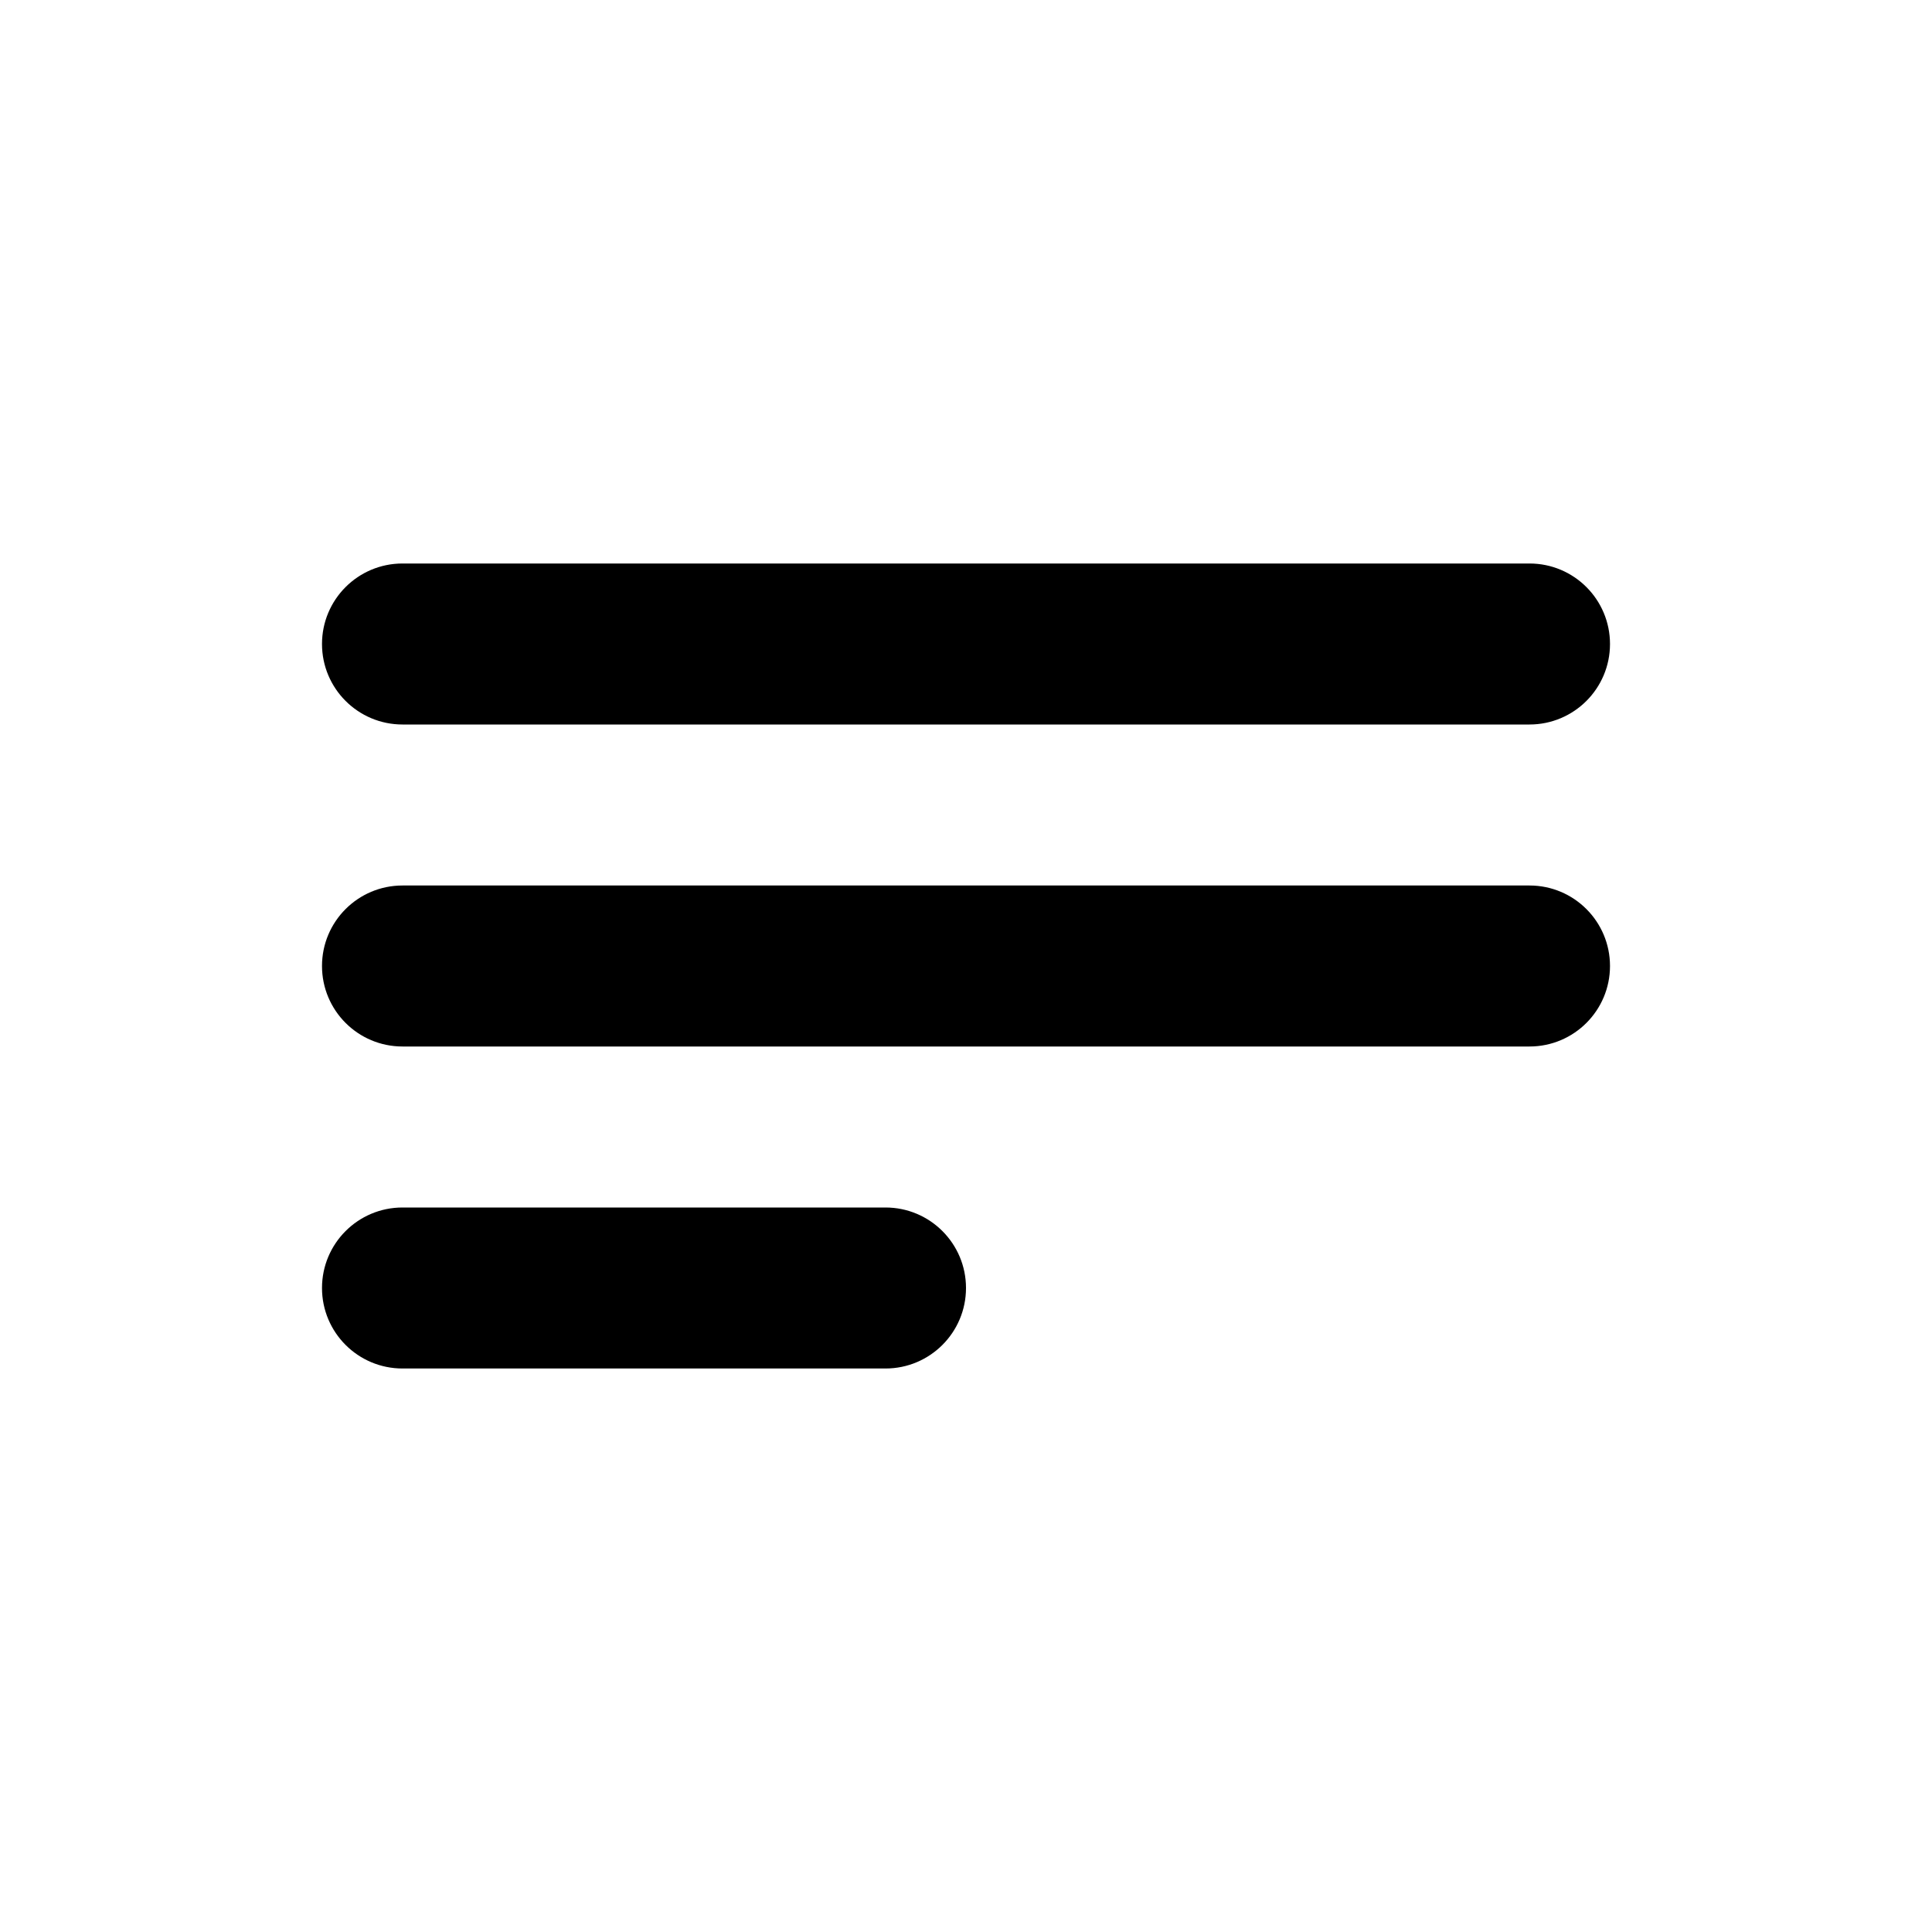
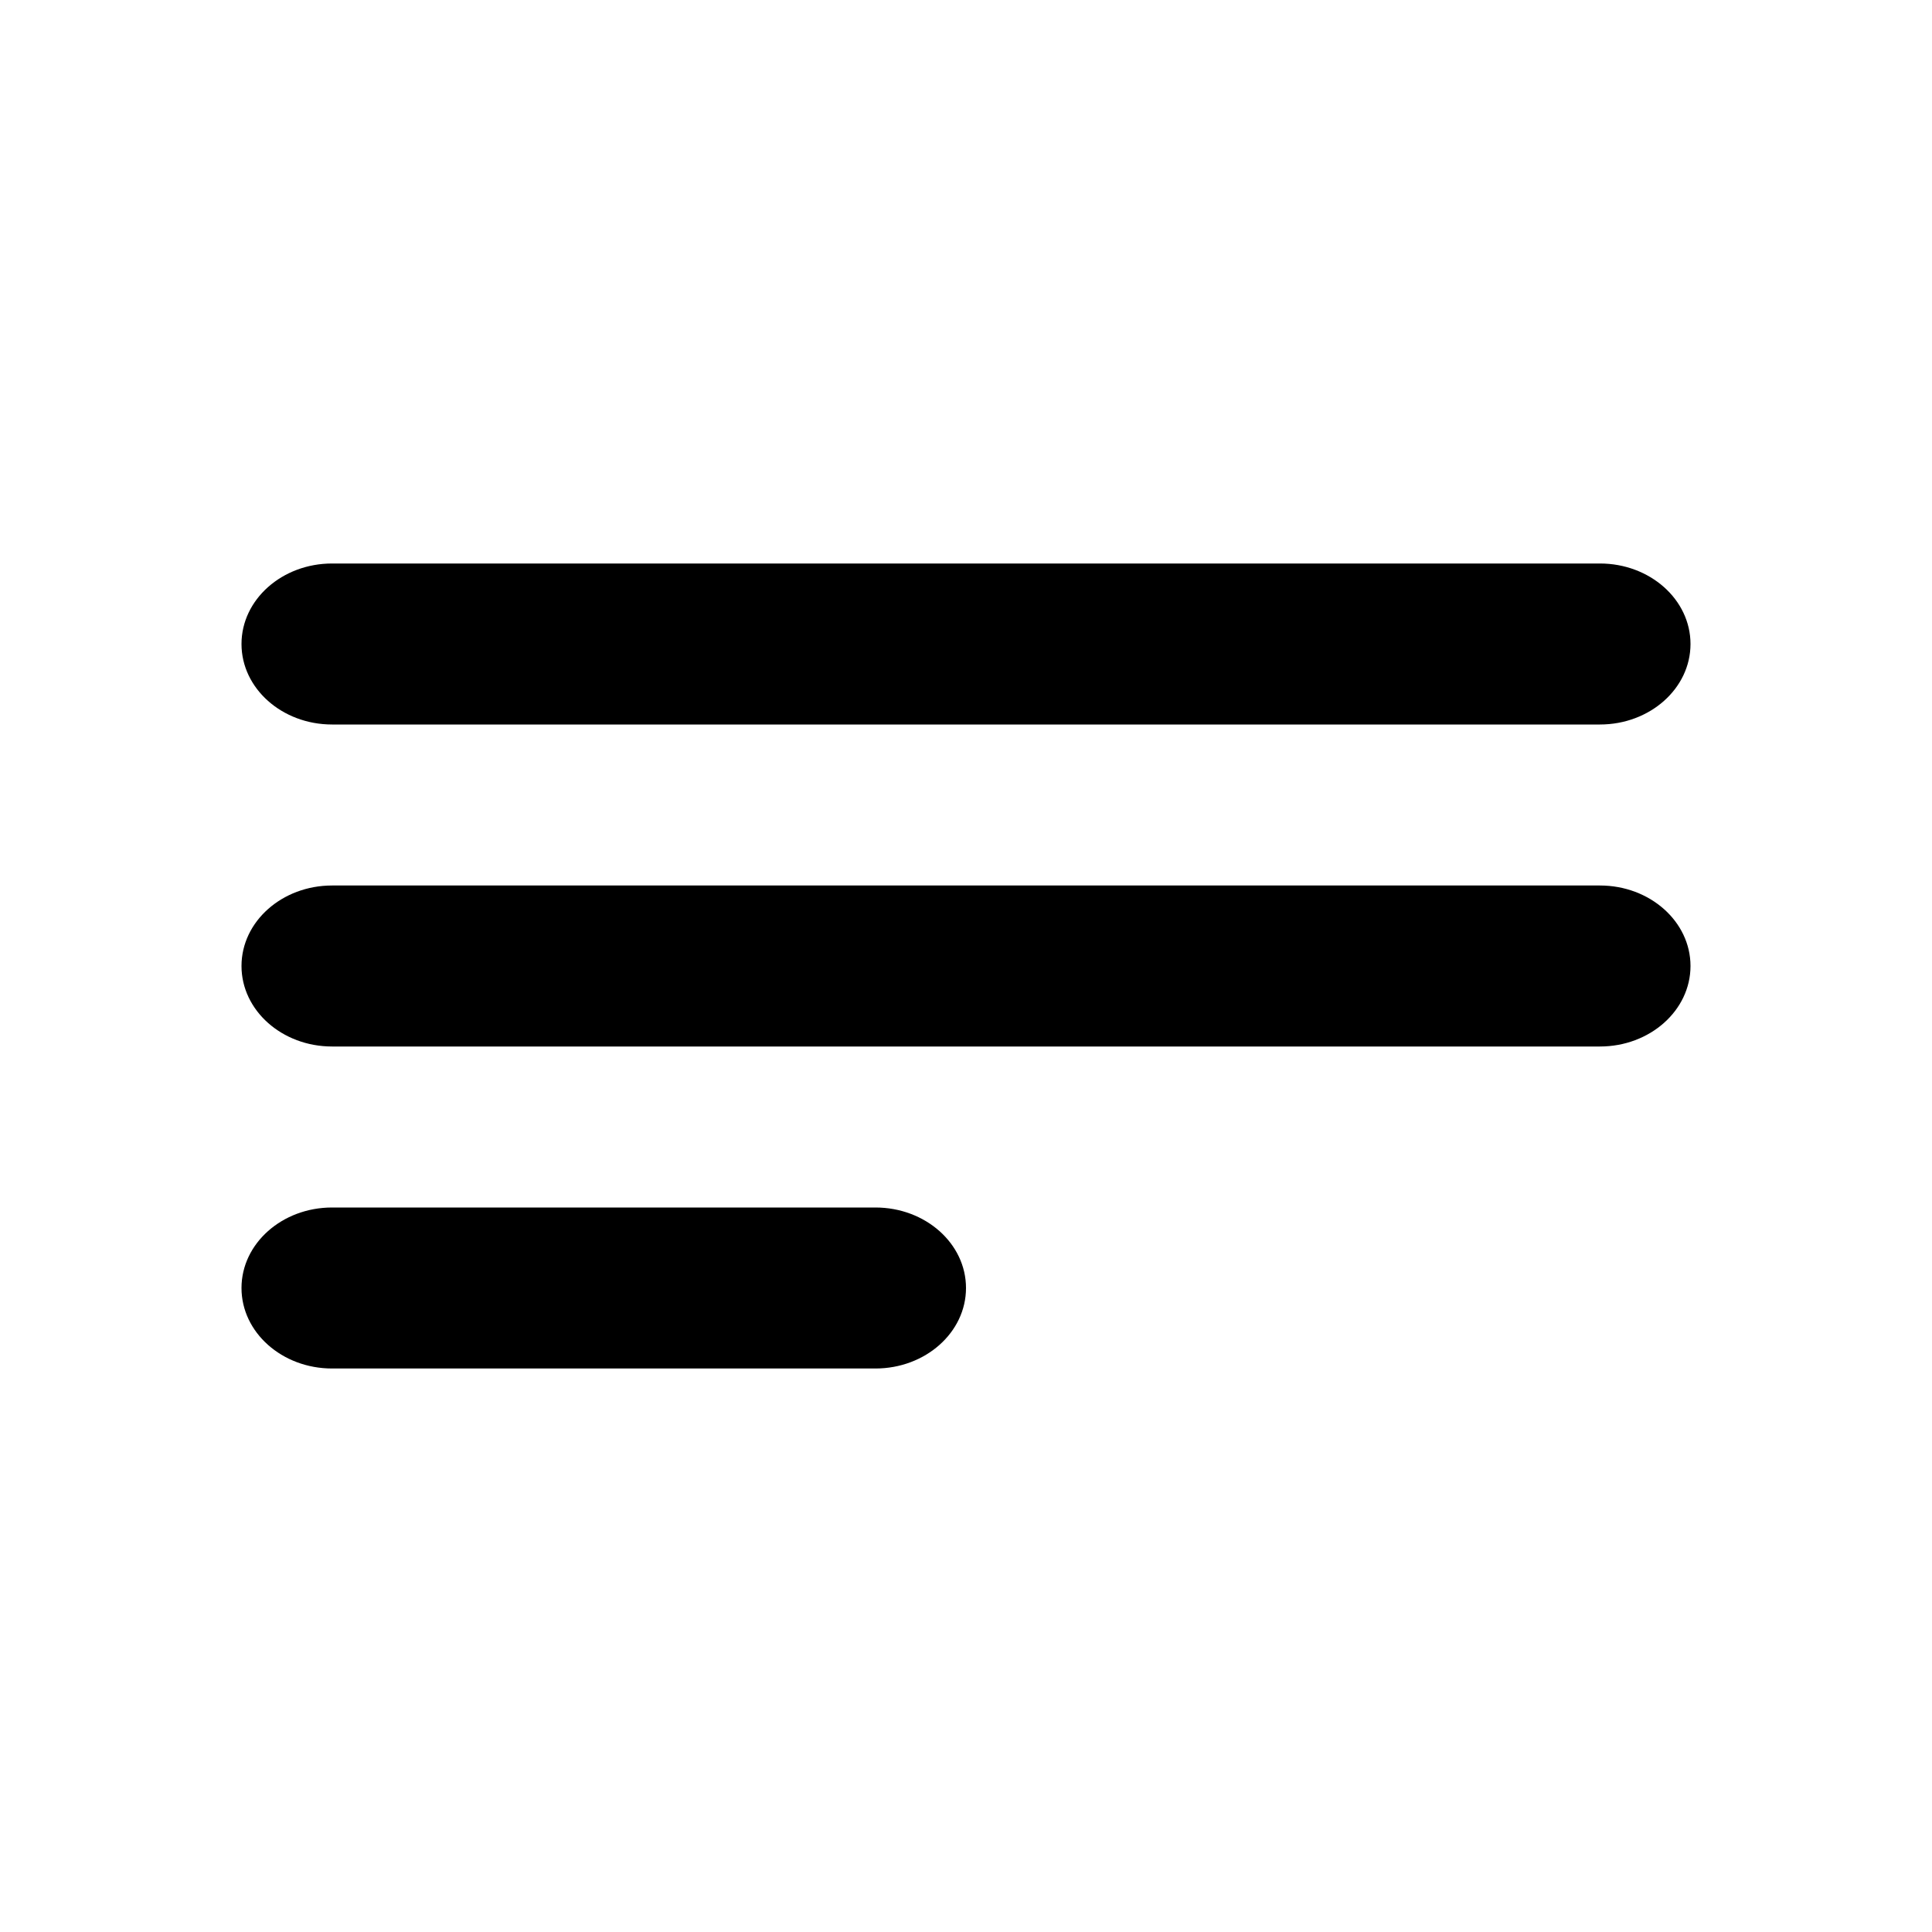
- <svg xmlns="http://www.w3.org/2000/svg" xmlns:xlink="http://www.w3.org/1999/xlink" width="24" height="24" viewBox="0 0 24 24">
-   <defs>
-     <path id="a" d="M5 7h14a1 1 0 0 1 0 2H5a1 1 0 1 1 0-2zm0 4h14a1 1 0 0 1 0 2H5a1 1 0 0 1 0-2zm0 4h6a1 1 0 0 1 0 2H5a1 1 0 0 1 0-2z" />
-   </defs>
-   <use fill="currentColor" fill-rule="evenodd" xlink:href="#a" />
+ <svg xmlns="http://www.w3.org/2000/svg" width="24px" height="24px" viewBox="0 0 24 24" version="1.1">
+   <g id="Icon/author-more-item" stroke="none" stroke-width="1" fill="none" fill-rule="evenodd">
+     <g id="author-more-item" transform="translate(3, 7)" fill="#000000">
+       <path d="M1.125,0 L16.875,0 C17.496,0 18,0.448 18,1 C18,1.552 17.496,2 16.875,2 L1.125,2 C0.504,2 0,1.552 0,1 C0,0.448 0.504,0 1.125,0 Z" id="a-path" />
+       <path d="M1.125,4 L16.875,4 C17.496,4 18,4.448 18,5 C18,5.552 17.496,6 16.875,6 L1.125,6 C0.504,6 0,5.552 0,5 C0,4.448 0.504,4 1.125,4 Z" id="a-path" />
+       <path d="M1.125,8 L7.875,8 C8.496,8 9,8.448 9,9 C9,9.552 8.496,10 7.875,10 L1.125,10 C0.504,10 0,9.552 0,9 C0,8.448 0.504,8 1.125,8 Z" id="a-path" />
+     </g>
+   </g>
</svg>
